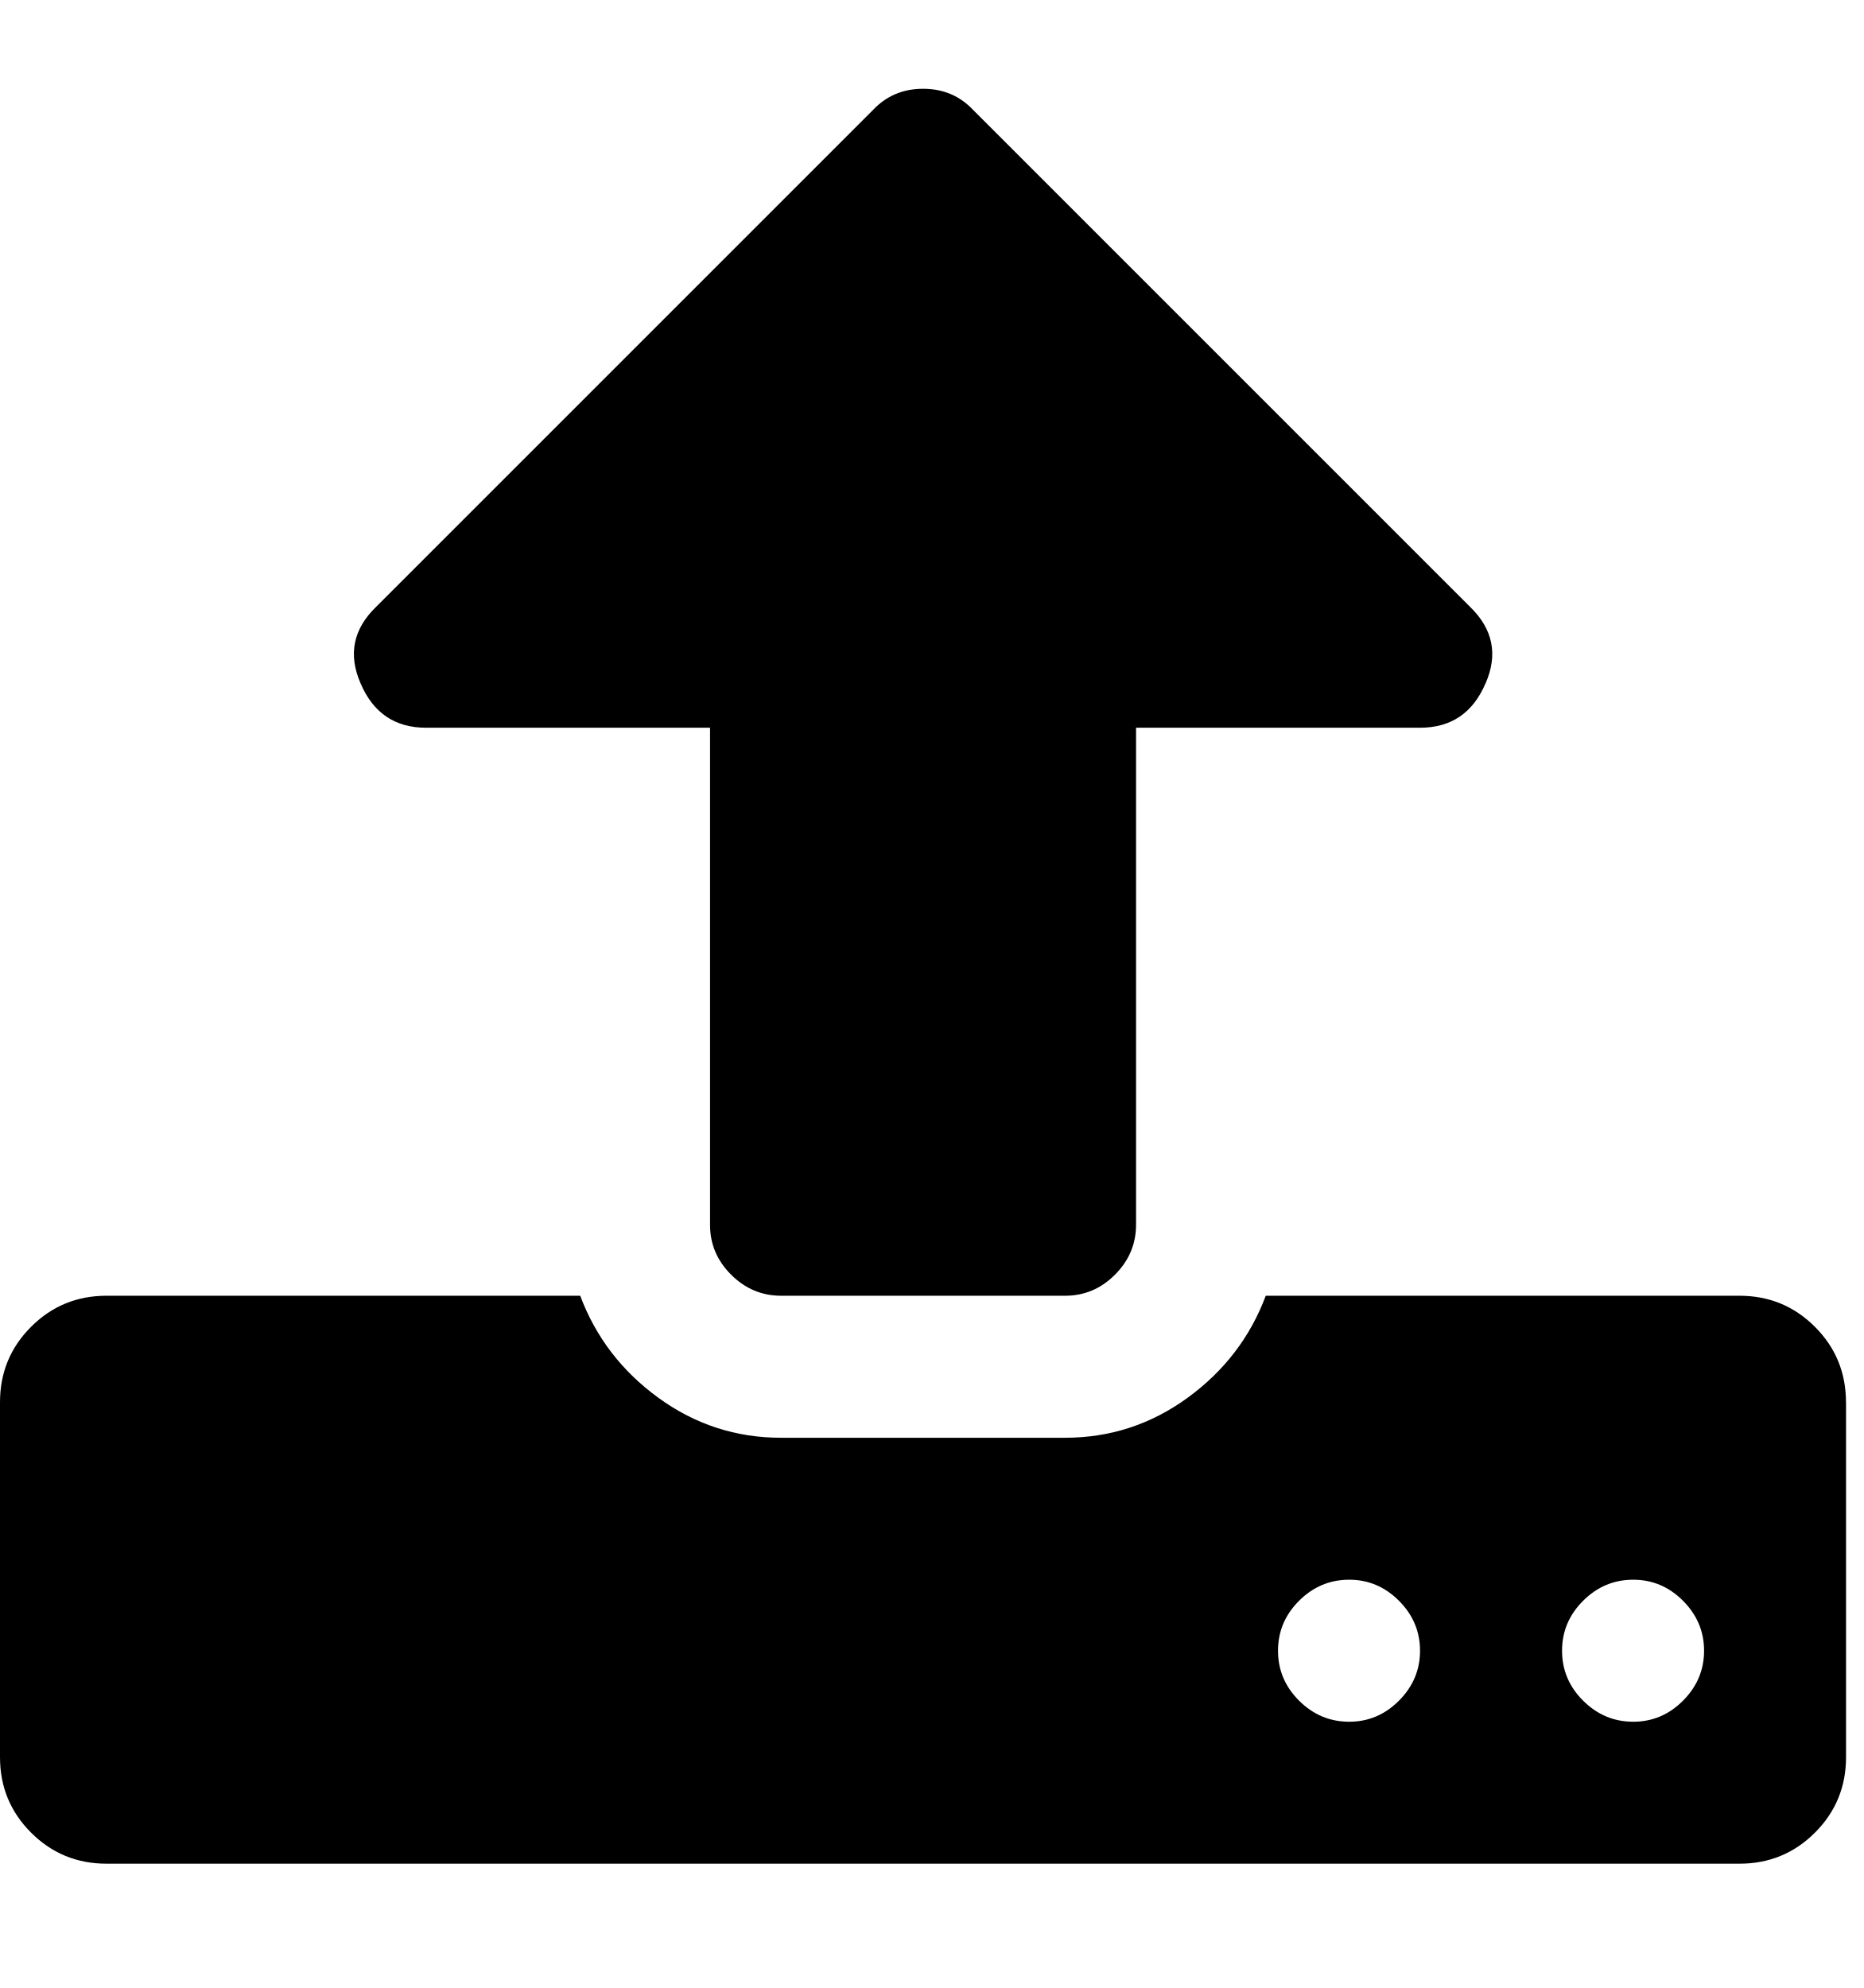
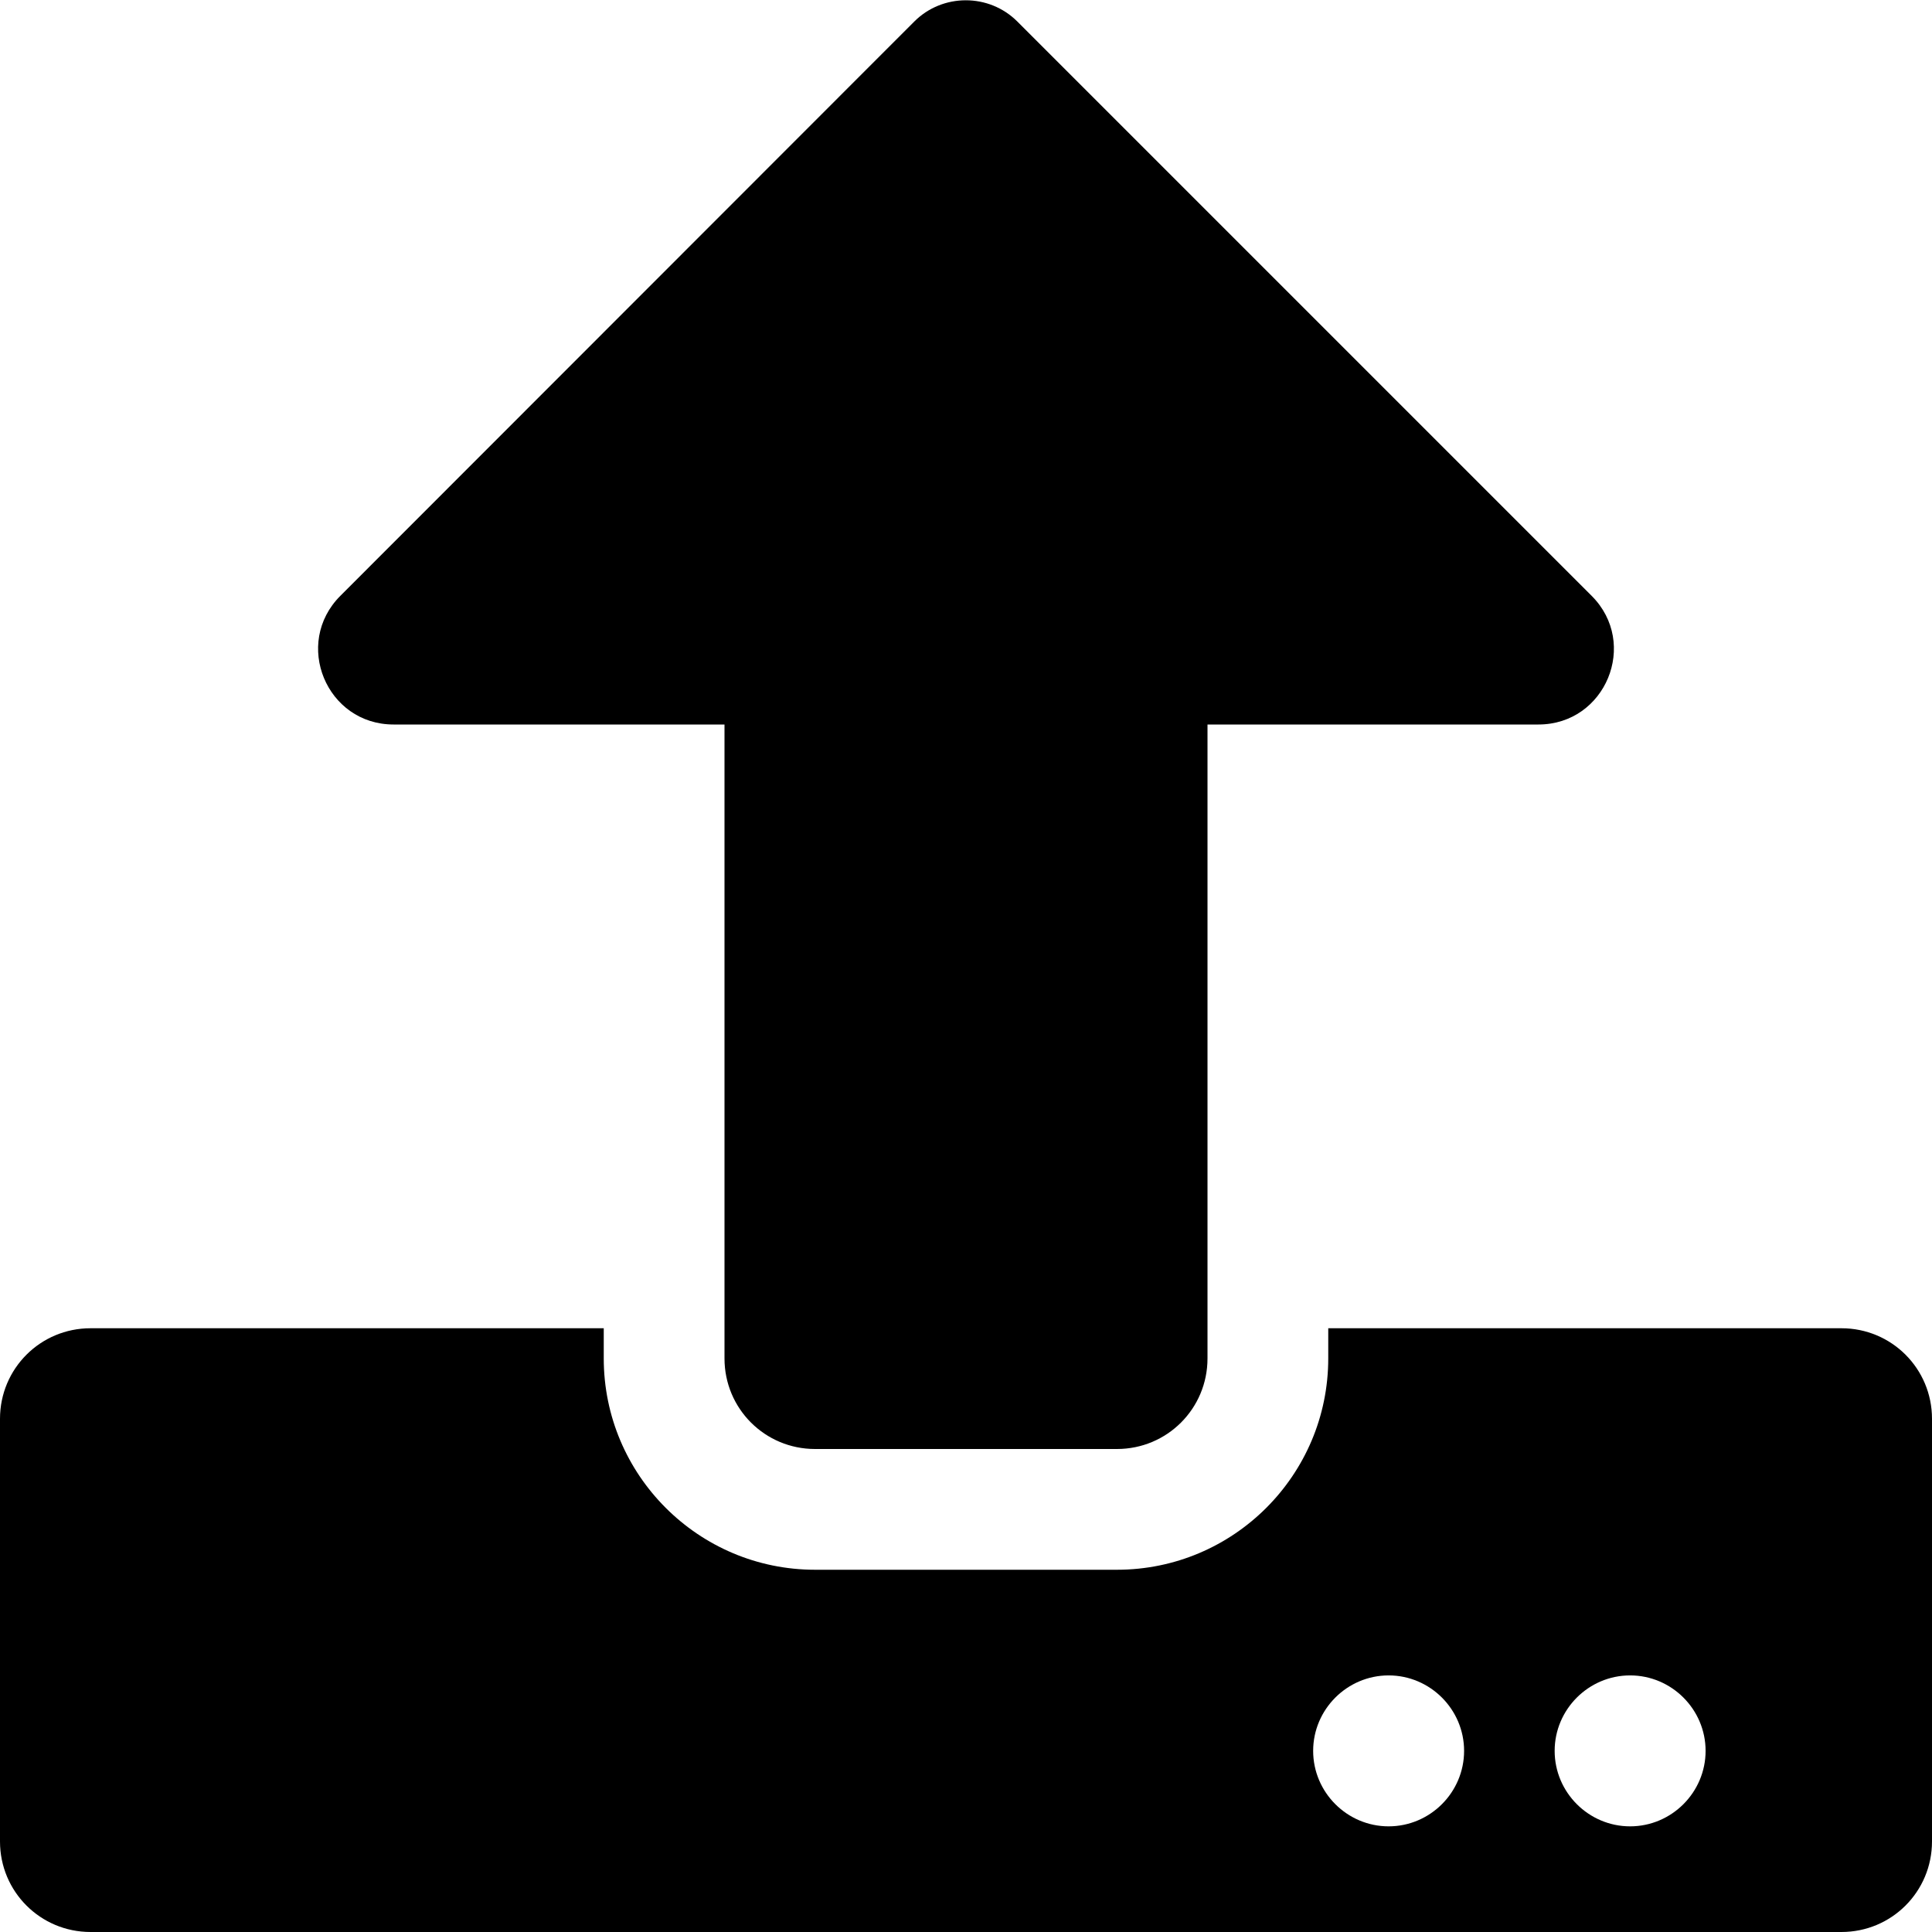
- <svg xmlns="http://www.w3.org/2000/svg" version="1.1" width="30" height="32" viewBox="0 0 30 32">
-   <path d="M22.857 26.571q0-0.464-0.339-0.804t-0.804-0.339-0.804 0.339-0.339 0.804 0.339 0.804 0.804 0.339 0.804-0.339 0.339-0.804zM27.429 26.571q0-0.464-0.339-0.804t-0.804-0.339-0.804 0.339-0.339 0.804 0.339 0.804 0.804 0.339 0.804-0.339 0.339-0.804zM29.714 22.571v5.714q0 0.714-0.5 1.214t-1.214 0.5h-26.286q-0.714 0-1.214-0.5t-0.5-1.214v-5.714q0-0.714 0.5-1.214t1.214-0.5h7.625q0.375 1 1.259 1.643t1.973 0.643h4.571q1.089 0 1.973-0.643t1.259-1.643h7.625q0.714 0 1.214 0.5t0.5 1.214zM23.911 11q-0.304 0.714-1.054 0.714h-4.571v8q0 0.464-0.339 0.804t-0.804 0.339h-4.571q-0.464 0-0.804-0.339t-0.339-0.804v-8h-4.571q-0.75 0-1.054-0.714-0.304-0.696 0.25-1.232l8-8q0.321-0.339 0.804-0.339t0.804 0.339l8 8q0.554 0.536 0.25 1.232z" />
+ <svg xmlns="http://www.w3.org/2000/svg" viewBox="0 0 512 512">
+   <path d="M296 384h-80c-13.3 0-24-10.7-24-24V192h-87.7c-17.8 0-26.7-21.5-14.1-34.1L242.3 5.7c7.5-7.5 19.8-7.5 27.3 0l152.2 152.2c12.6 12.6 3.7 34.1-14.1 34.1H320v168c0 13.3-10.7 24-24 24zm216-8v112c0 13.3-10.7 24-24 24H24c-13.3 0-24-10.7-24-24V376c0-13.3 10.7-24 24-24h136v8c0 30.9 25.1 56 56 56h80c30.9 0 56-25.1 56-56v-8h136c13.3 0 24 10.7 24 24zm-124 88c0-11-9-20-20-20s-20 9-20 20 9 20 20 20 20-9 20-20zm64 0c0-11-9-20-20-20s-20 9-20 20 9 20 20 20 20-9 20-20z" />
</svg>
